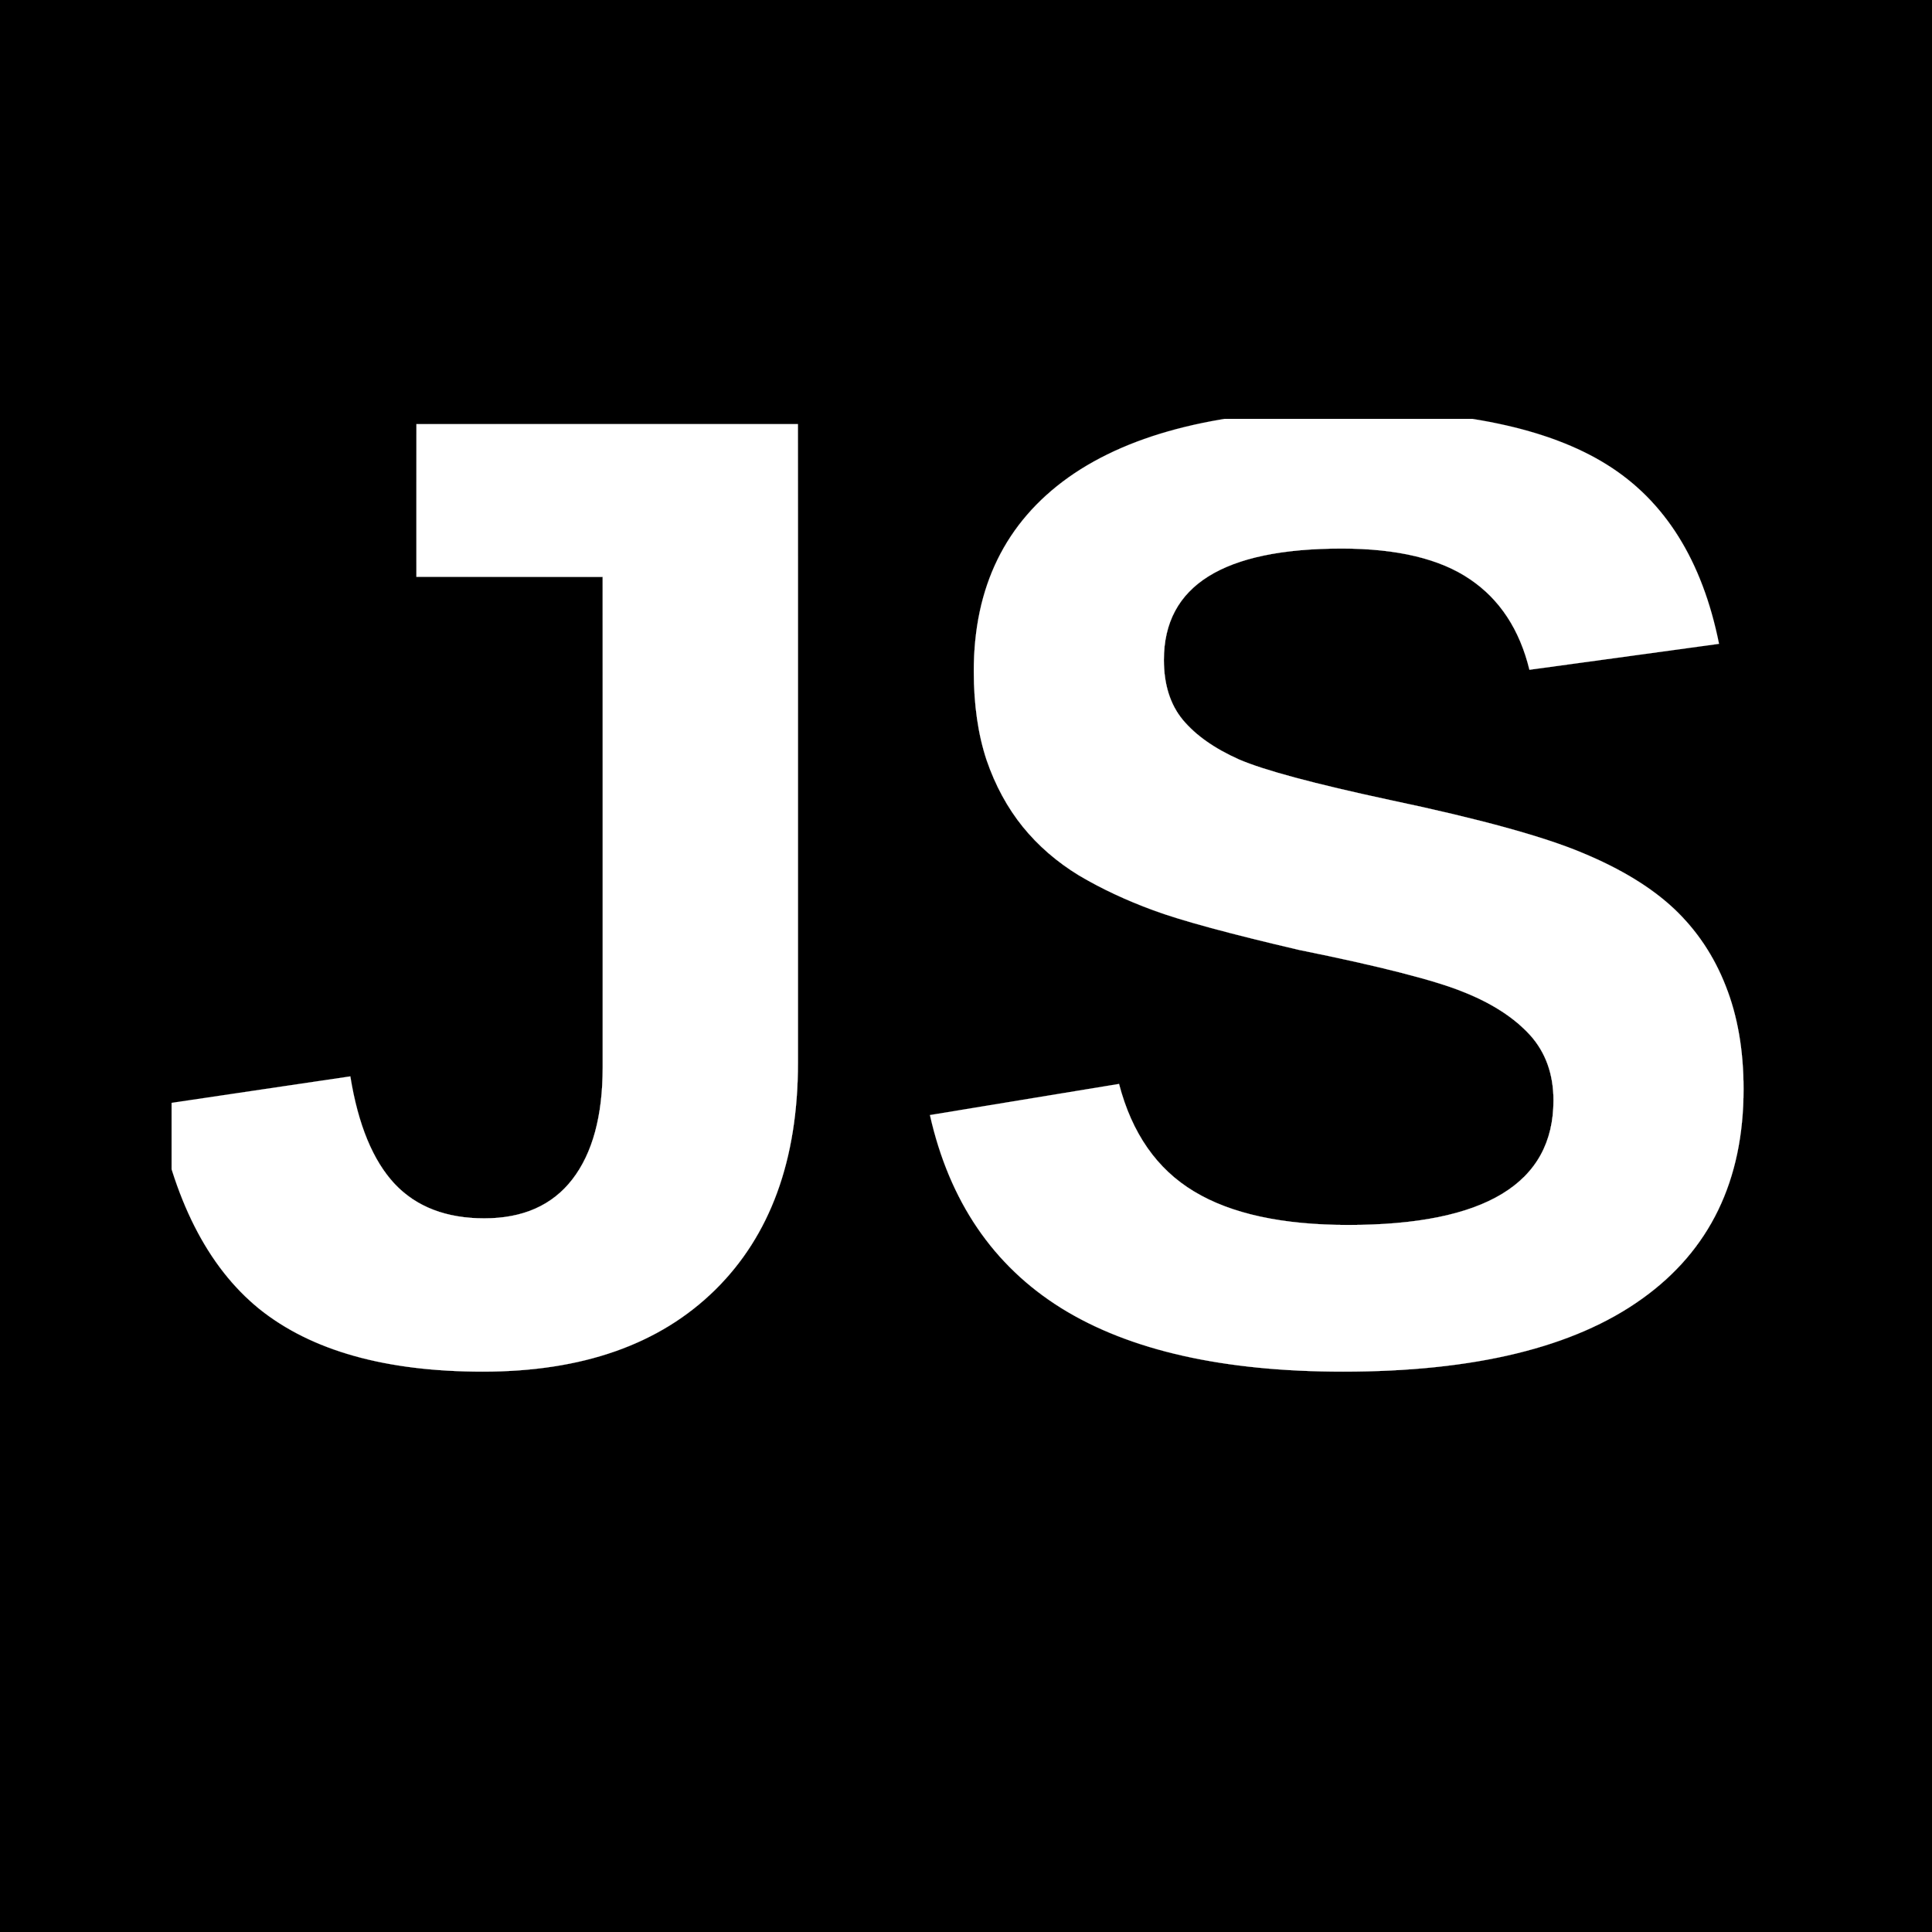
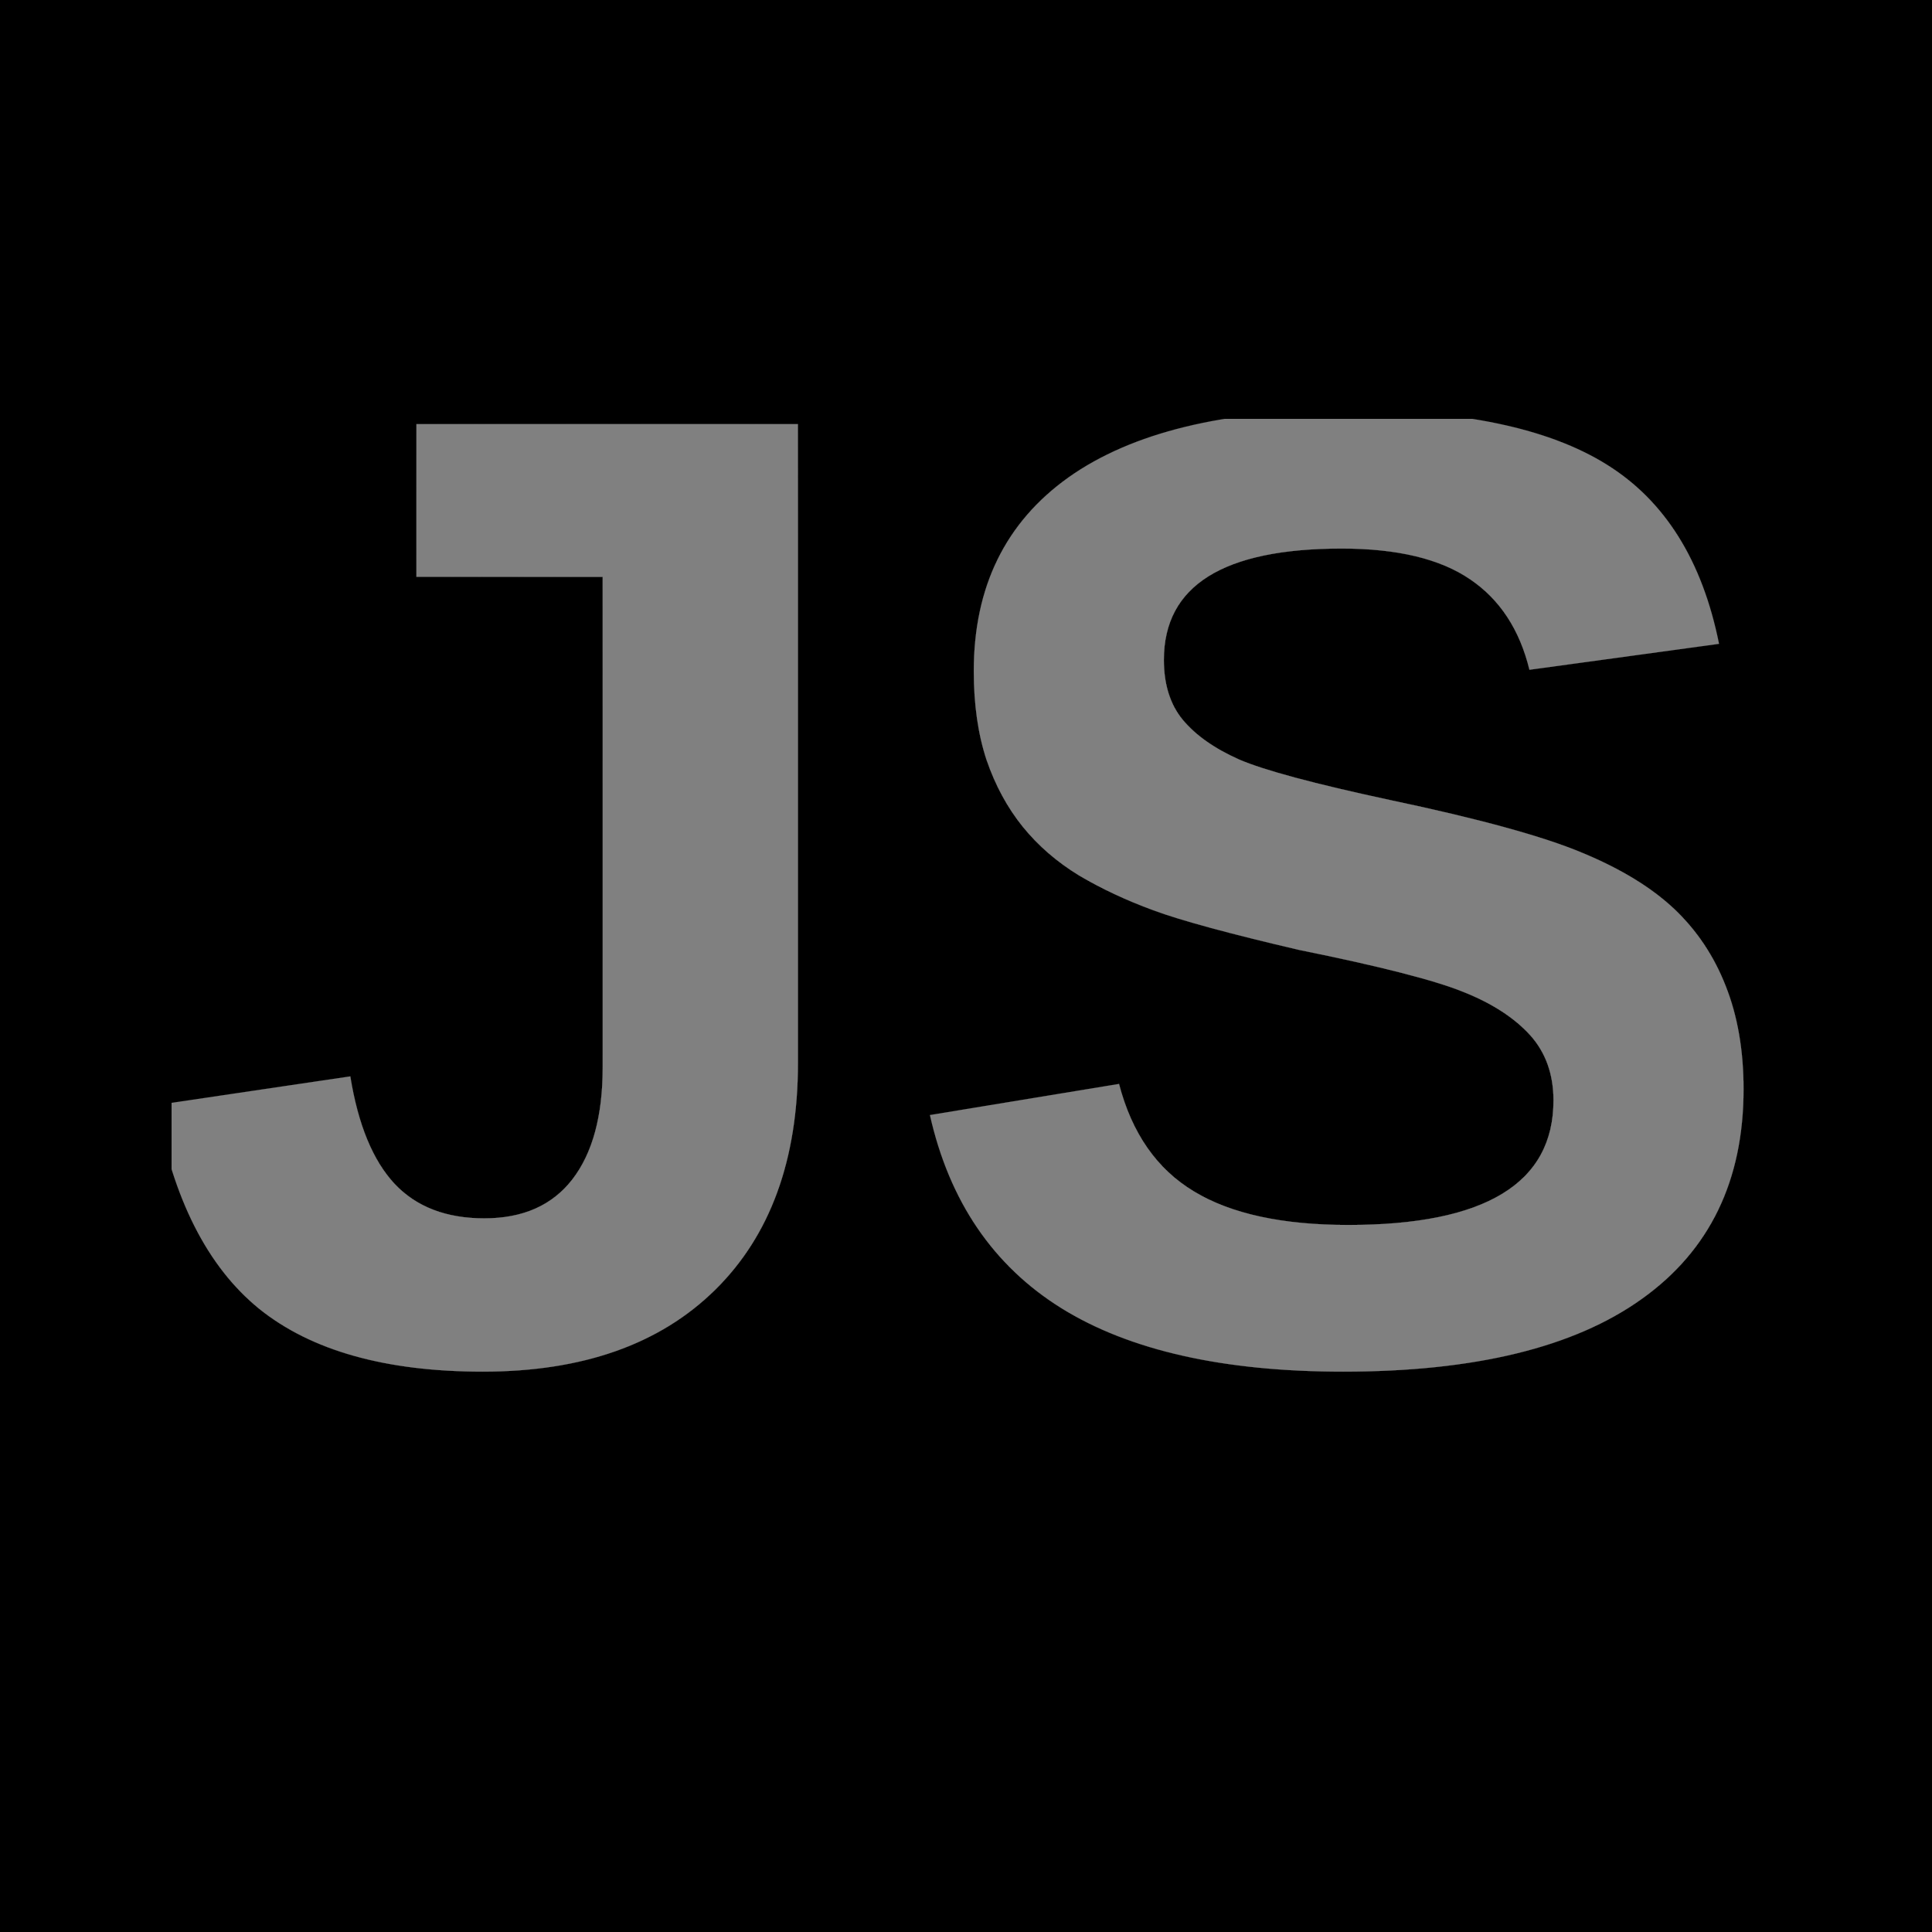
<svg xmlns="http://www.w3.org/2000/svg" width="64" height="64" viewBox="0 0 64 64">
  <rect width="64" height="64" fill="#000" />
-   <text x="32" y="45" fill="white" font-size="45" font-family="Arial, sans-serif" font-weight="bold" text-anchor="middle" filter="url(#glow)">JS</text>
+   <text x="32" y="45" fill="gray" font-size="45" font-family="Arial, sans-serif" font-weight="bold" text-anchor="middle" filter="url(#glow)">JS</text>
  <defs>
    <filter id="glow" x="1%" y="1%" width="200%" height="200%">
      <feGaussianBlur in="SourceAlpha" stdDeviation="3" />
      <feMerge>
        <feMergeNode />
        <feMergeNode in="SourceGraphic" />
      </feMerge>
    </filter>
  </defs>
</svg>
